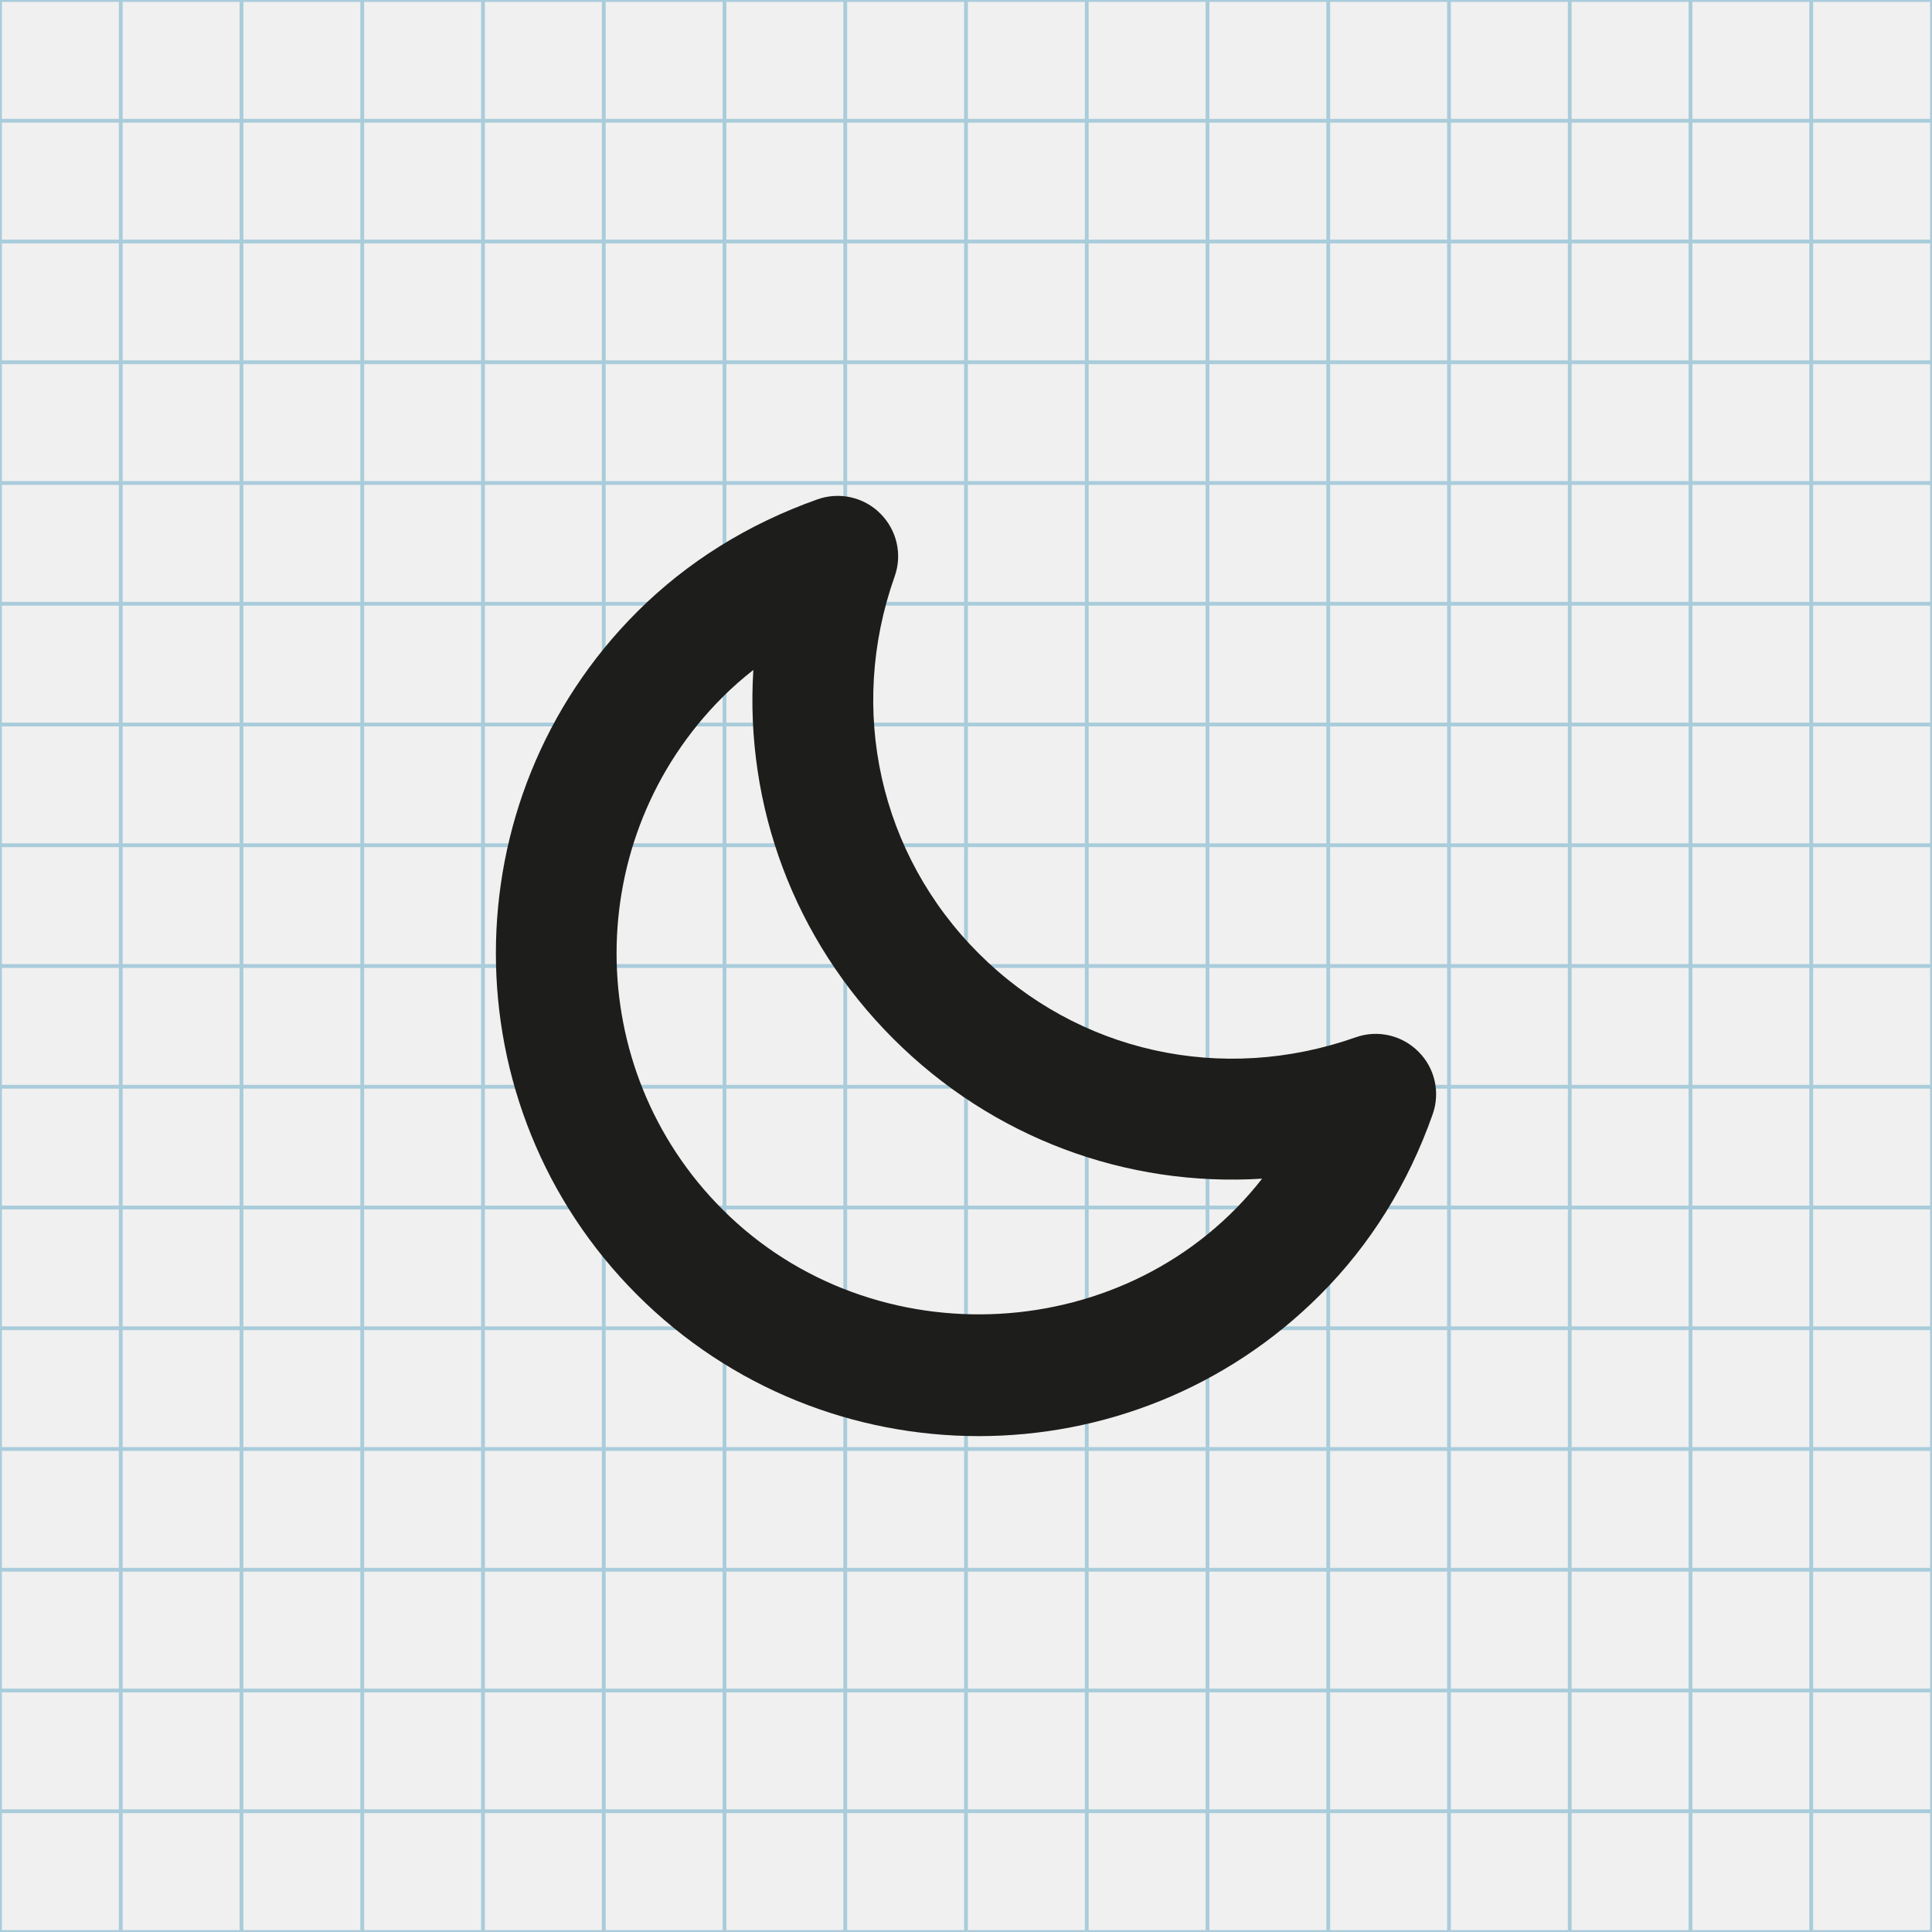
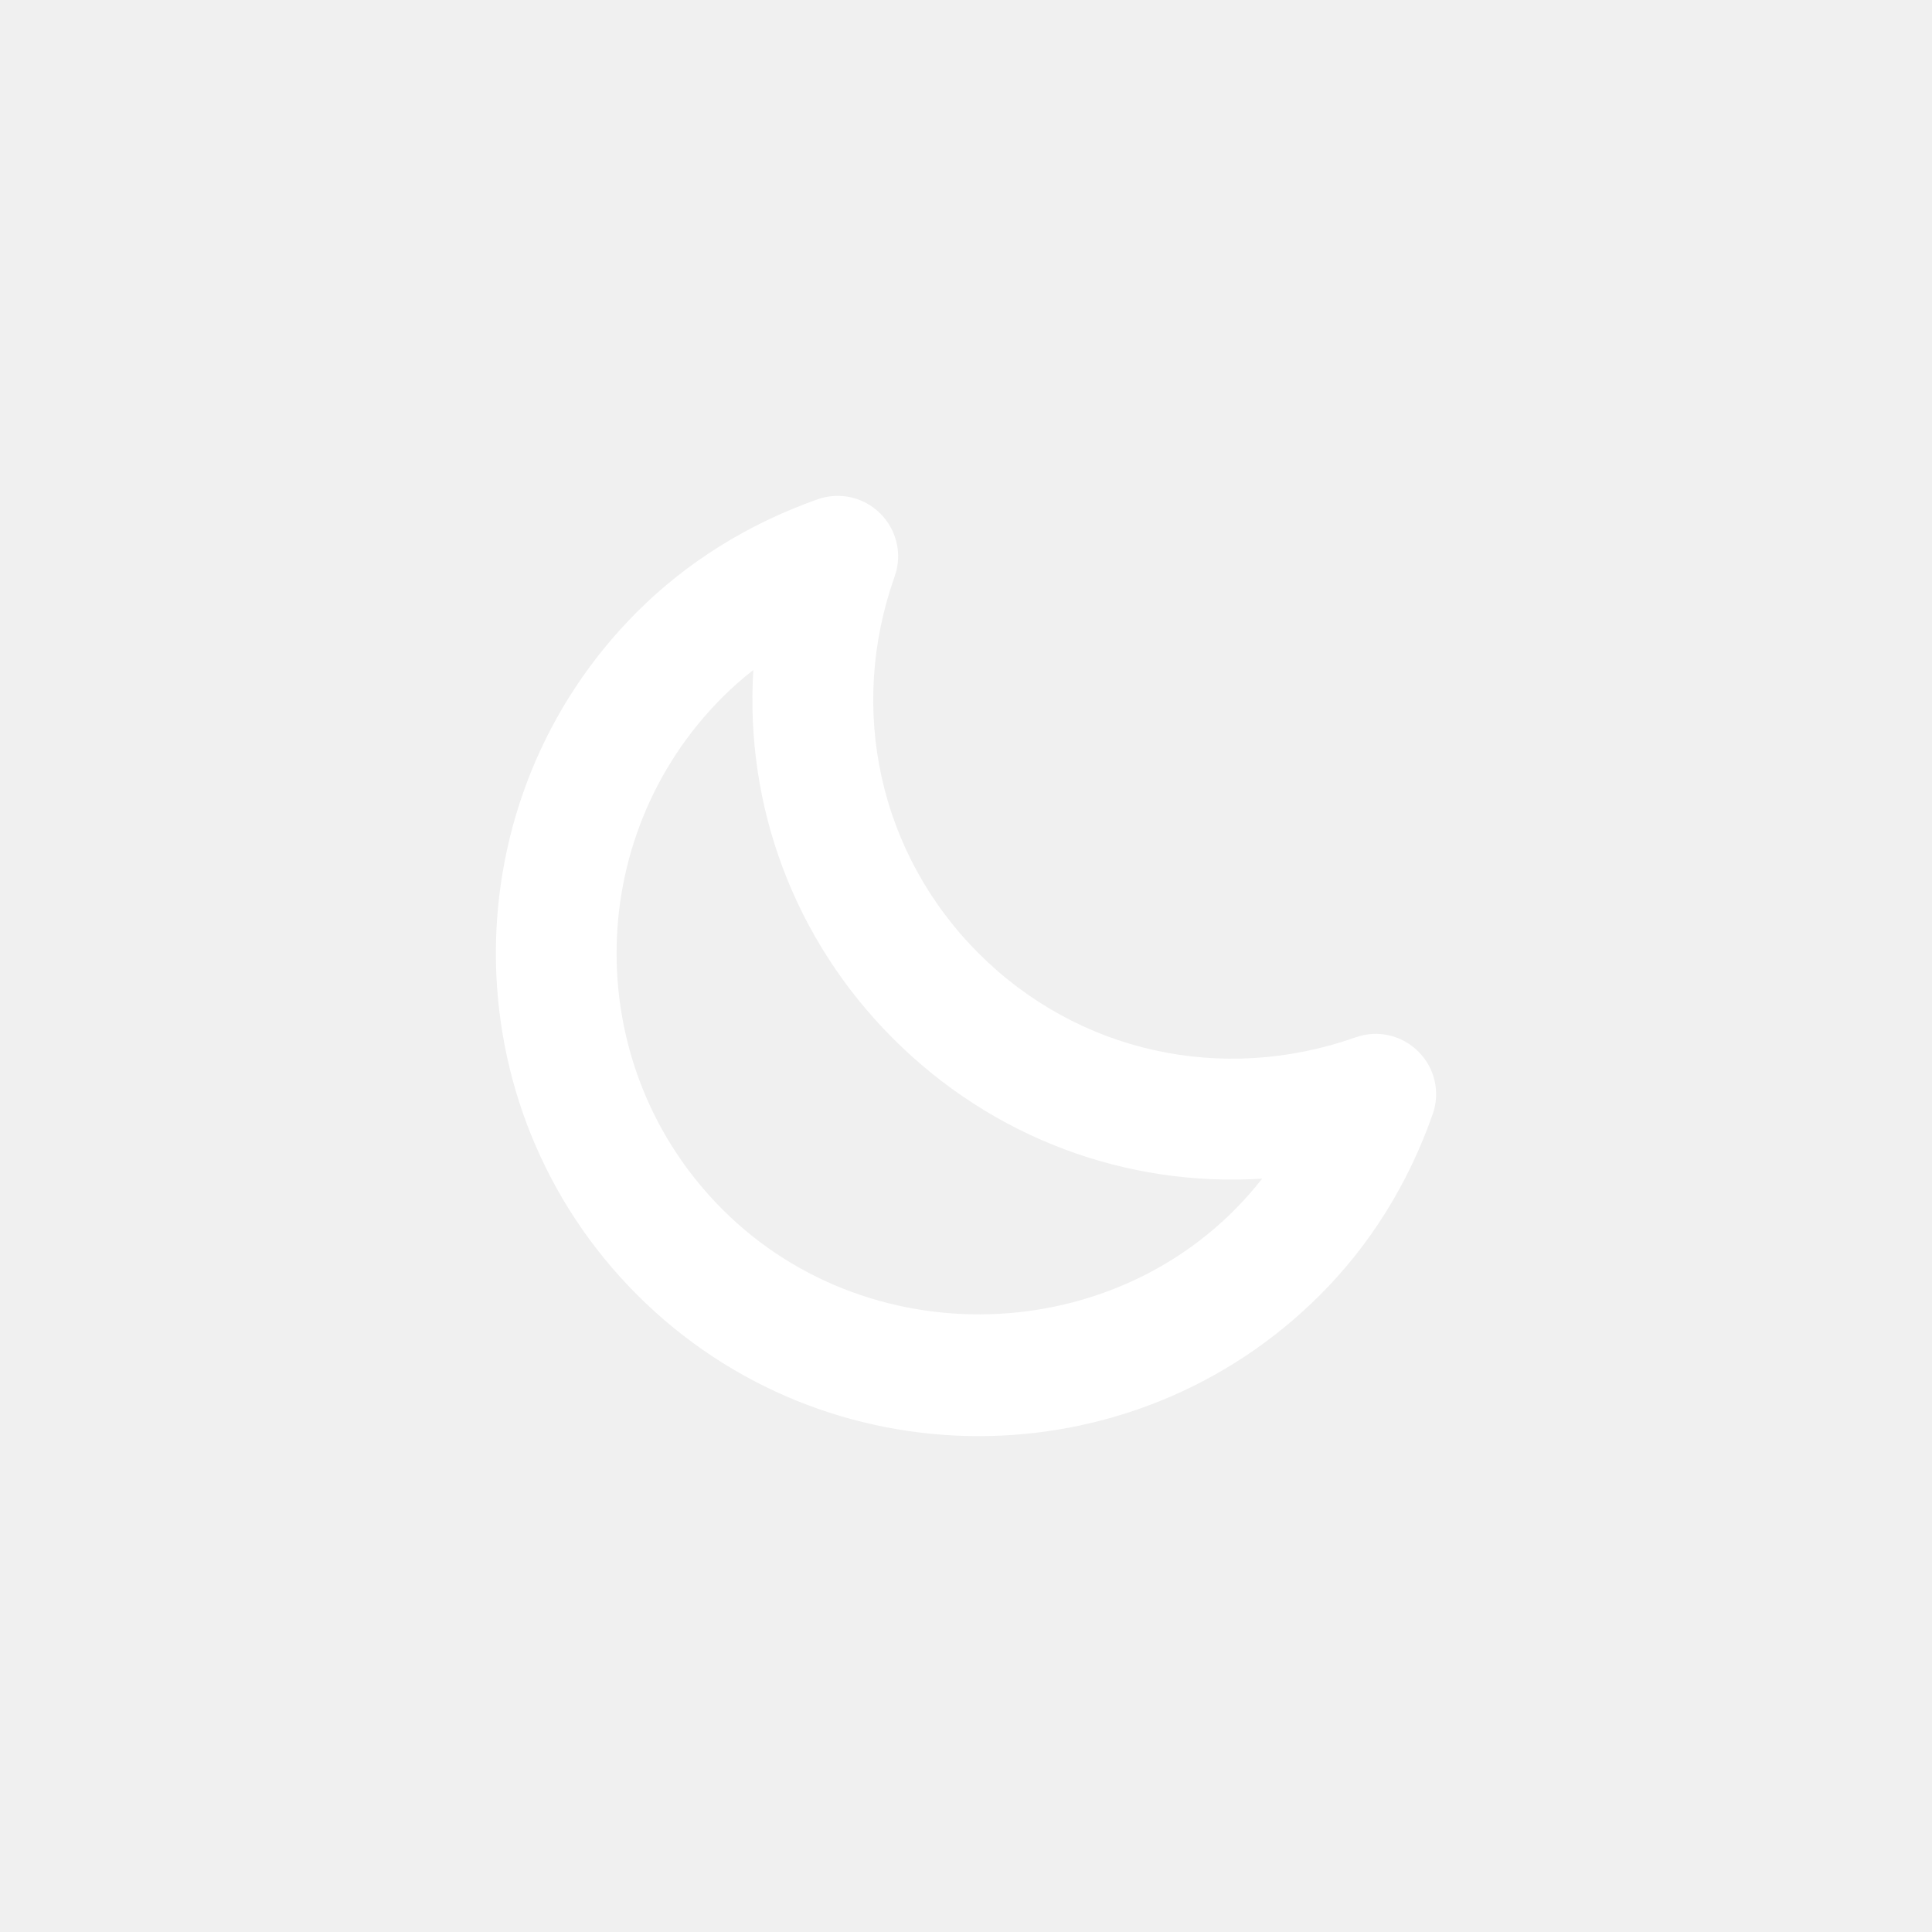
- <svg xmlns="http://www.w3.org/2000/svg" version="1.1" id="Layer_1" x="0px" y="0px" width="512px" height="512px" viewBox="0 0 512 512" enable-background="new 0 0 512 512" xml:space="preserve">
-   <g id="Grid_1_">
-     <g id="Layer_1_1_">
-       <g id="Grid">
-         <g>
-           <rect fill="none" stroke="#A9CCDB" stroke-miterlimit="10" width="512" height="512" />
-           <line fill="none" stroke="#A9CCDB" stroke-miterlimit="10" x1="0" y1="480" x2="512" y2="480" />
-           <line fill="none" stroke="#A9CCDB" stroke-miterlimit="10" x1="0" y1="448" x2="512" y2="448" />
-           <line fill="none" stroke="#A9CCDB" stroke-miterlimit="10" x1="0" y1="416" x2="512" y2="416" />
-           <line fill="none" stroke="#A9CCDB" stroke-miterlimit="10" x1="0" y1="384" x2="512" y2="384" />
-           <line fill="none" stroke="#A9CCDB" stroke-miterlimit="10" x1="0" y1="352" x2="512" y2="352" />
-           <line fill="none" stroke="#A9CCDB" stroke-miterlimit="10" x1="0" y1="320" x2="512" y2="320" />
-           <line fill="none" stroke="#A9CCDB" stroke-miterlimit="10" x1="0" y1="288" x2="512" y2="288" />
-           <line fill="none" stroke="#A9CCDB" stroke-miterlimit="10" x1="0" y1="256" x2="512" y2="256" />
-           <line fill="none" stroke="#A9CCDB" stroke-miterlimit="10" x1="0" y1="224" x2="512" y2="224" />
-           <line fill="none" stroke="#A9CCDB" stroke-miterlimit="10" x1="0" y1="192" x2="512" y2="192" />
-           <line fill="none" stroke="#A9CCDB" stroke-miterlimit="10" x1="0" y1="160" x2="512" y2="160" />
-           <line fill="none" stroke="#A9CCDB" stroke-miterlimit="10" x1="0" y1="128" x2="512" y2="128" />
-           <line fill="none" stroke="#A9CCDB" stroke-miterlimit="10" x1="0" y1="96" x2="512" y2="96" />
-           <line fill="none" stroke="#A9CCDB" stroke-miterlimit="10" x1="0" y1="64" x2="512" y2="64" />
-           <line fill="none" stroke="#A9CCDB" stroke-miterlimit="10" x1="0" y1="32" x2="512" y2="32" />
-           <line fill="none" stroke="#A9CCDB" stroke-miterlimit="10" x1="480" y1="0" x2="480" y2="512" />
-           <line fill="none" stroke="#A9CCDB" stroke-miterlimit="10" x1="448" y1="0" x2="448" y2="512" />
-           <line fill="none" stroke="#A9CCDB" stroke-miterlimit="10" x1="416" y1="0" x2="416" y2="512" />
-           <line fill="none" stroke="#A9CCDB" stroke-miterlimit="10" x1="384" y1="0" x2="384" y2="512" />
-           <line fill="none" stroke="#A9CCDB" stroke-miterlimit="10" x1="352" y1="0" x2="352" y2="512" />
-           <line fill="none" stroke="#A9CCDB" stroke-miterlimit="10" x1="320" y1="0" x2="320" y2="512" />
-           <line fill="none" stroke="#A9CCDB" stroke-miterlimit="10" x1="288" y1="0" x2="288" y2="512" />
-           <line fill="none" stroke="#A9CCDB" stroke-miterlimit="10" x1="256" y1="0" x2="256" y2="512" />
-           <line fill="none" stroke="#A9CCDB" stroke-miterlimit="10" x1="224" y1="0" x2="224" y2="512" />
-           <line fill="none" stroke="#A9CCDB" stroke-miterlimit="10" x1="192" y1="0" x2="192" y2="512" />
-           <line fill="none" stroke="#A9CCDB" stroke-miterlimit="10" x1="160" y1="0" x2="160" y2="512" />
-           <line fill="none" stroke="#A9CCDB" stroke-miterlimit="10" x1="128" y1="0" x2="128" y2="512" />
-           <line fill="none" stroke="#A9CCDB" stroke-miterlimit="10" x1="96" y1="0" x2="96" y2="512" />
-           <line fill="none" stroke="#A9CCDB" stroke-miterlimit="10" x1="64" y1="0" x2="64" y2="512" />
-           <line fill="none" stroke="#A9CCDB" stroke-miterlimit="10" x1="32" y1="0" x2="32" y2="512" />
-         </g>
-       </g>
-     </g>
-   </g>
-   <path fill="#1D1D1B" d="M349.852,343.15c-49.876,49.916-131.083,49.916-181,0c-49.916-49.917-49.916-131.125,0-181.021  c13.209-13.187,29.312-23.25,47.832-29.812c5.834-2.042,12.293-0.562,16.625,3.792c4.376,4.375,5.855,10.833,3.793,16.625  c-12.542,35.375-4,73.666,22.249,99.917c26.209,26.228,64.501,34.75,99.917,22.25c5.792-2.062,12.271-0.583,16.625,3.792  c4.376,4.333,5.834,10.812,3.771,16.625C373.143,313.838,363.06,329.941,349.852,343.15z M191.477,184.754  c-37.438,37.438-37.438,98.354,0,135.771c40,40.021,108.125,36.417,143-8.167c-35.959,2.25-71.375-10.729-97.75-37.084  c-26.375-26.354-39.333-61.771-37.084-97.729C196.769,179.796,194.039,182.192,191.477,184.754z" />
+ <svg xmlns="http://www.w3.org/2000/svg" version="1.1" id="Layer_1" x="0px" y="0px" width="512px" height="512px" viewBox="0 0 512 512" xml:space="preserve">
+   <path fill="#ffffff" d="M349.852,343.15c-49.876,49.916-131.083,49.916-181,0c-49.916-49.917-49.916-131.125,0-181.021  c13.209-13.187,29.312-23.25,47.832-29.812c5.834-2.042,12.293-0.562,16.625,3.792c4.376,4.375,5.855,10.833,3.793,16.625  c-12.542,35.375-4,73.666,22.249,99.917c26.209,26.228,64.501,34.75,99.917,22.25c5.792-2.062,12.271-0.583,16.625,3.792  c4.376,4.333,5.834,10.812,3.771,16.625C373.143,313.838,363.06,329.941,349.852,343.15z M191.477,184.754  c-37.438,37.438-37.438,98.354,0,135.771c40,40.021,108.125,36.417,143-8.167c-35.959,2.25-71.375-10.729-97.75-37.084  c-26.375-26.354-39.333-61.771-37.084-97.729C196.769,179.796,194.039,182.192,191.477,184.754z" />
</svg>
